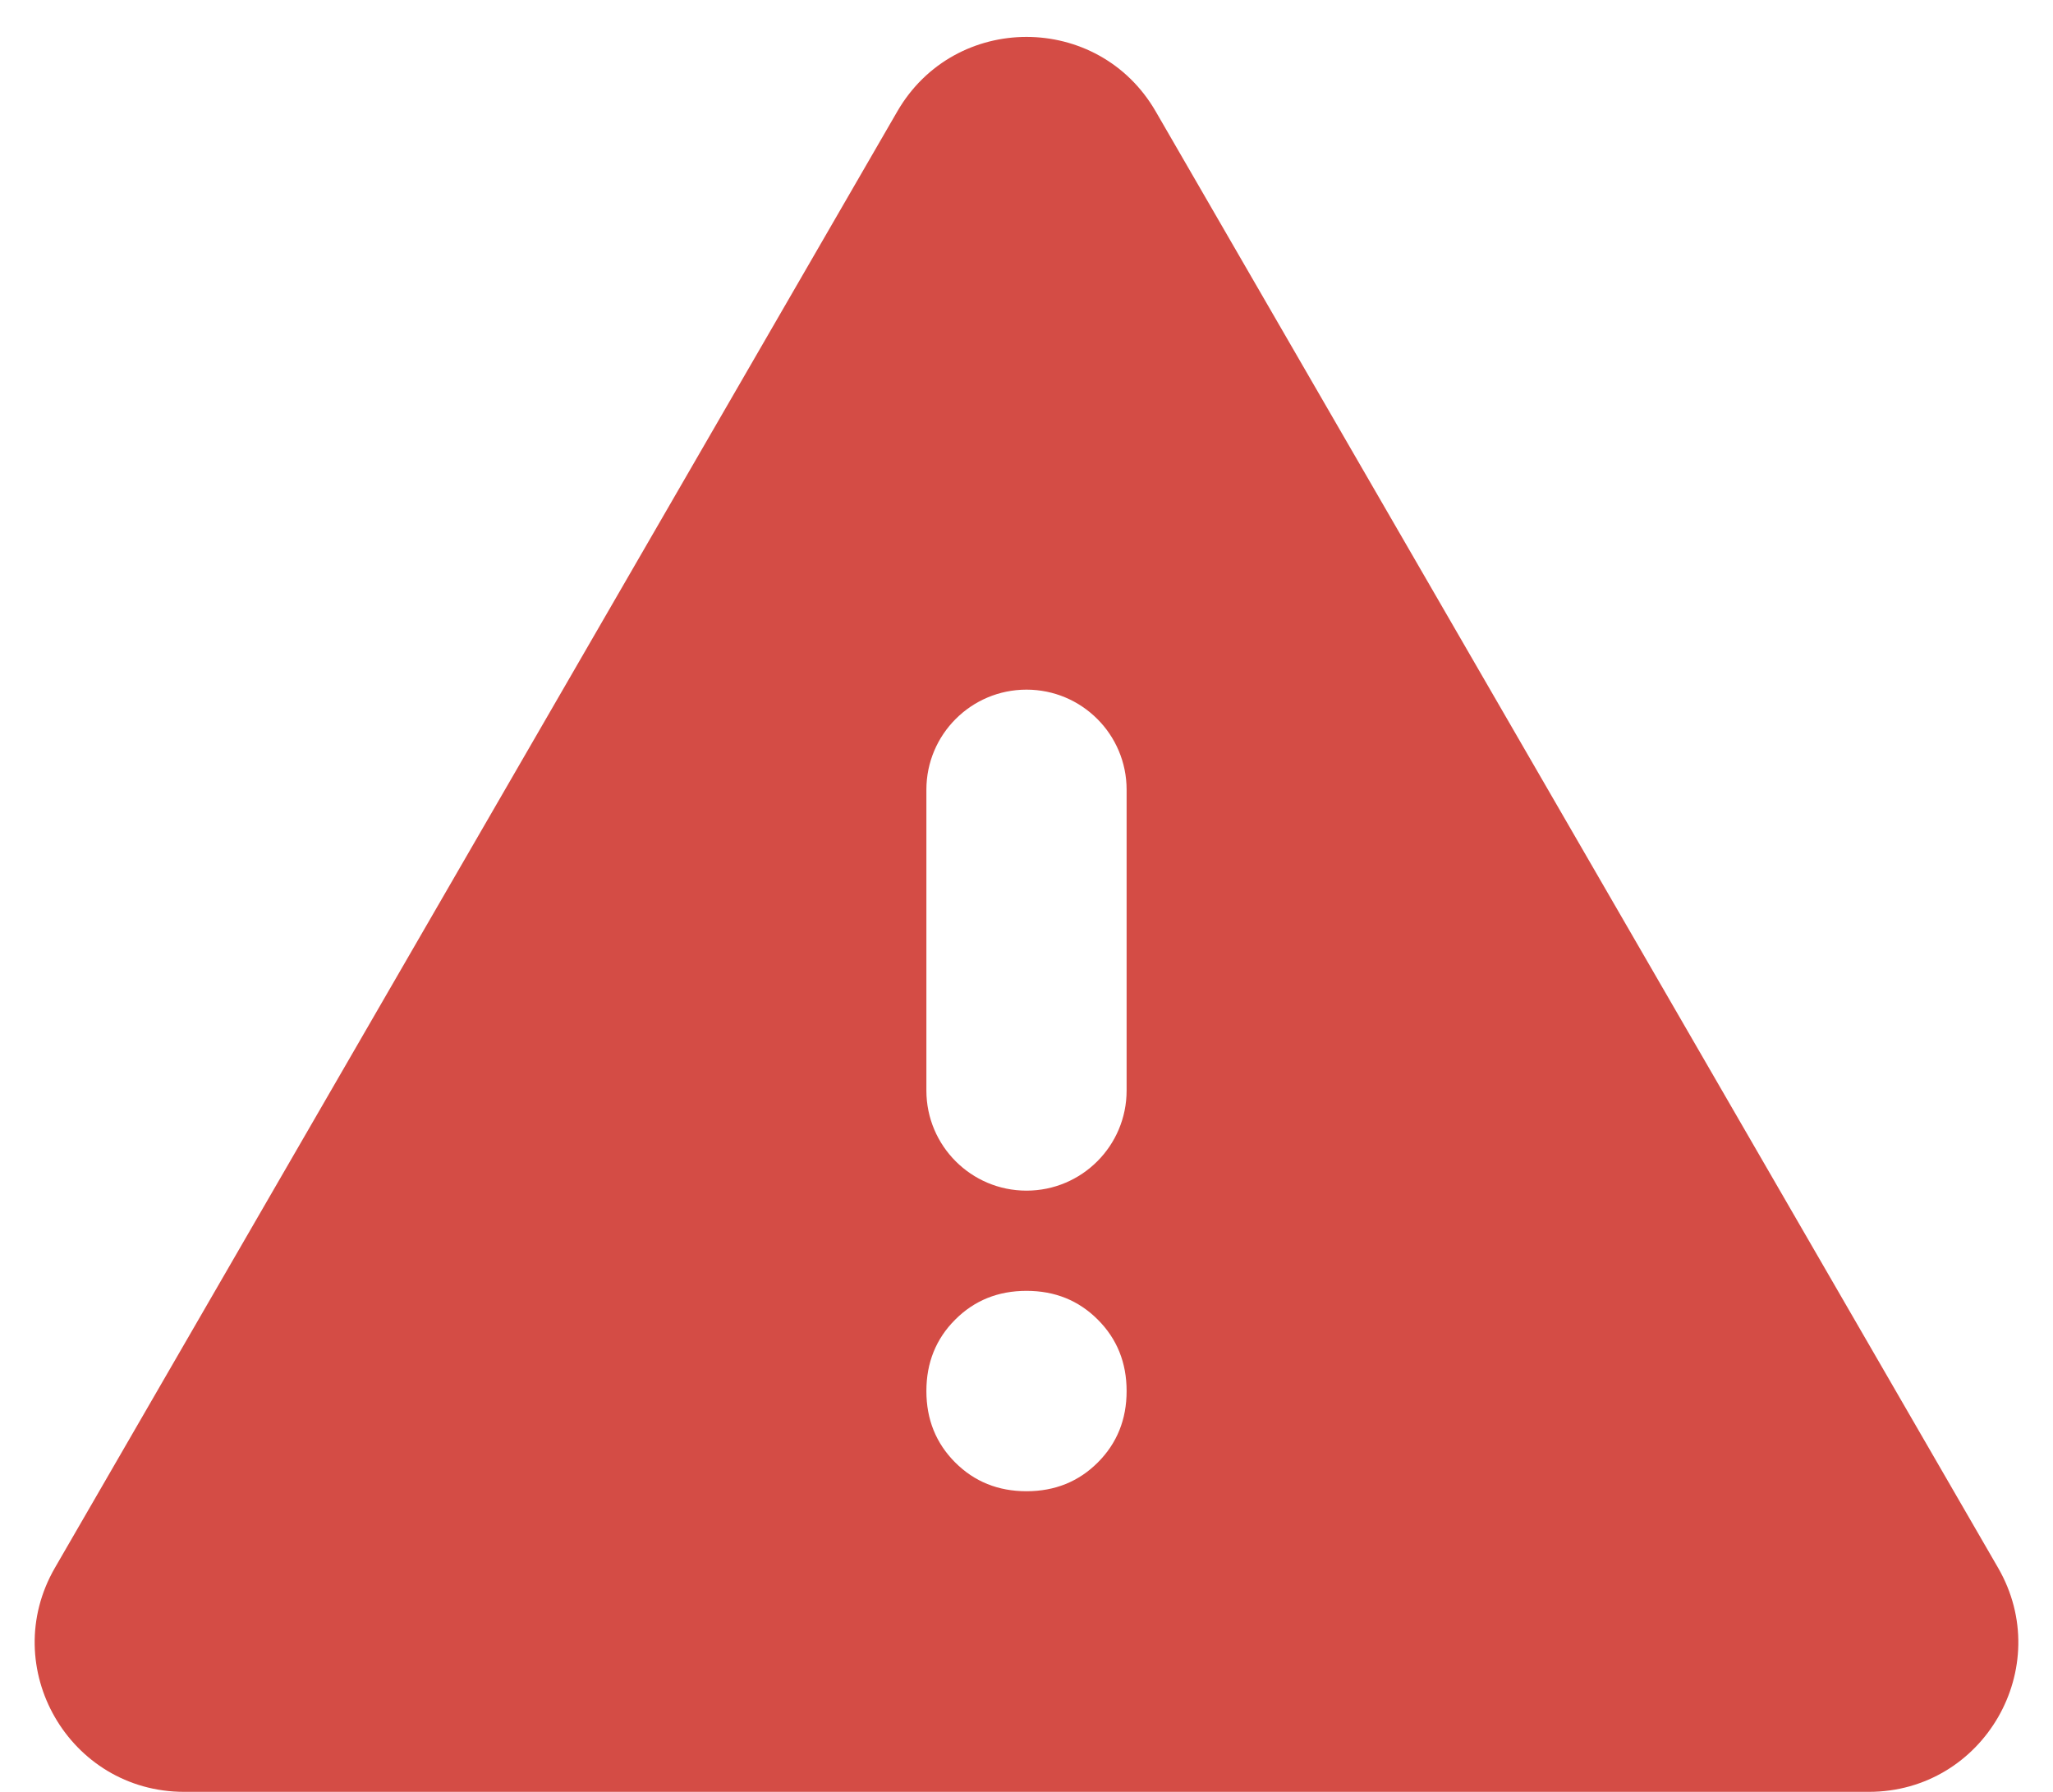
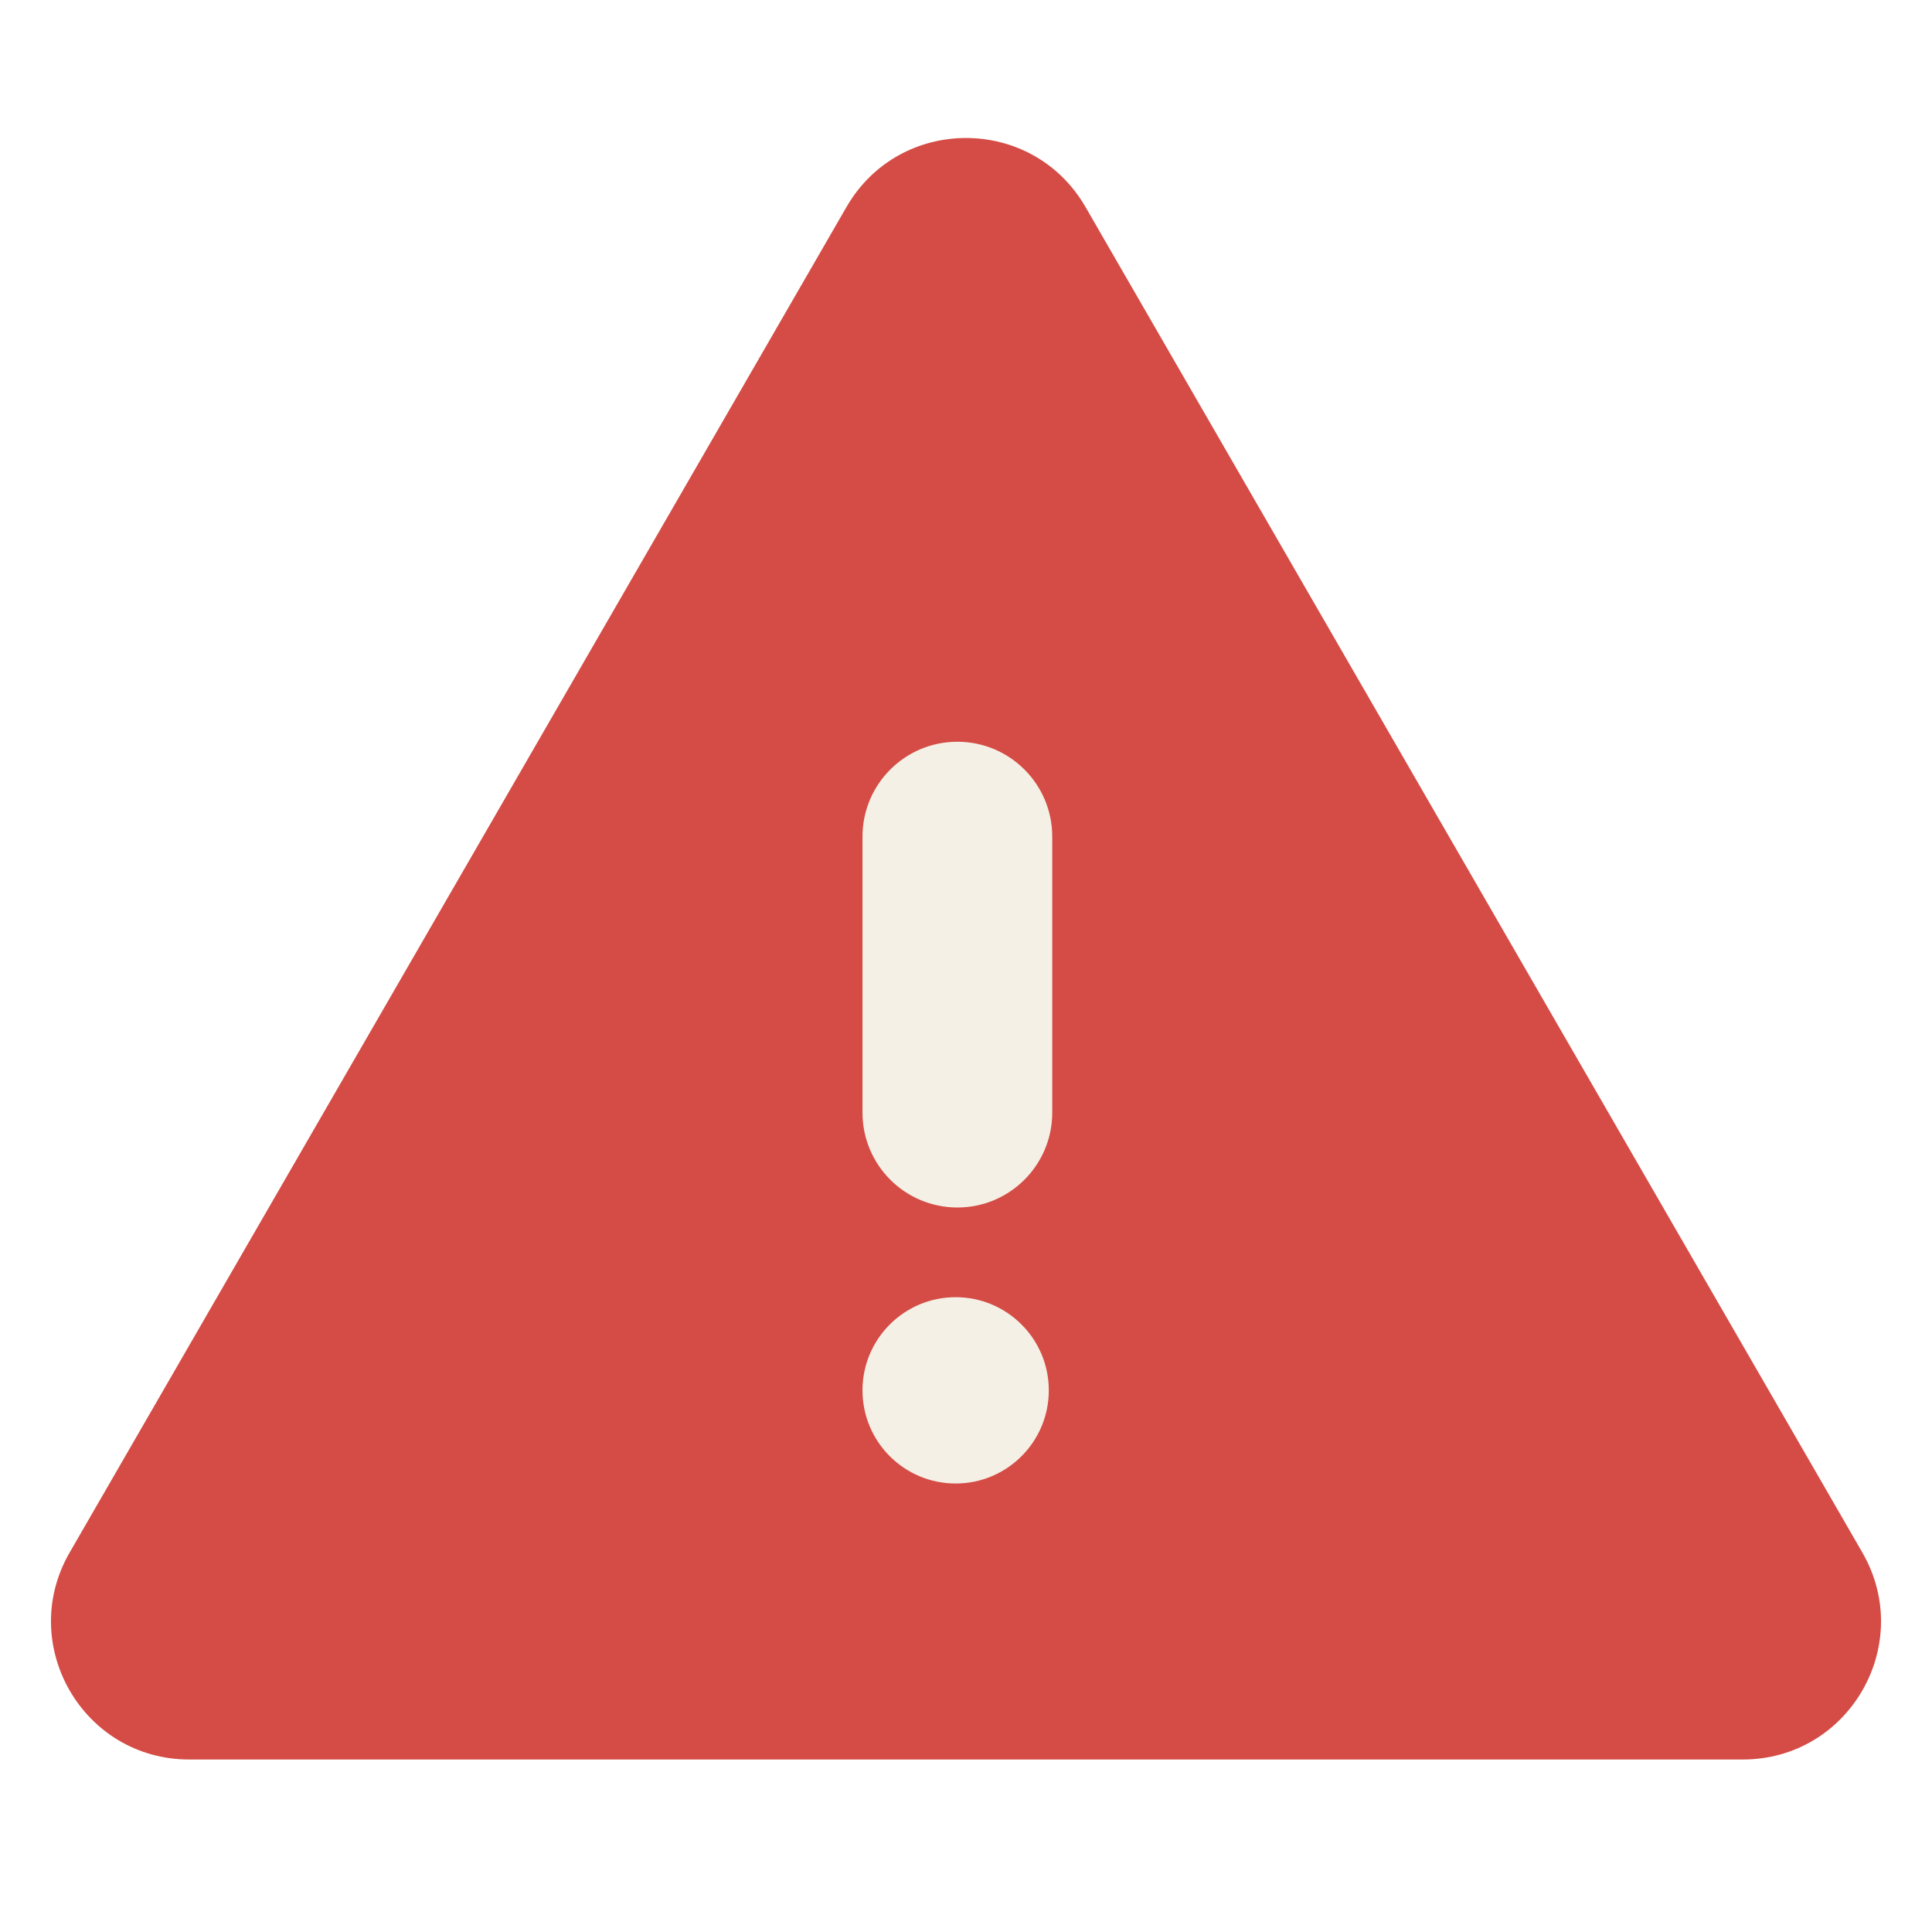
- <svg xmlns="http://www.w3.org/2000/svg" width="100%" height="100%" viewBox="0 0 55 48" fill="none">
-   <path d="M4.935 48C1.854 48 -0.07 44.664 1.472 41.997L24.038 2.986C25.578 0.323 29.422 0.323 30.962 2.986L53.528 41.997C55.07 44.664 53.146 48 50.065 48H4.935ZM27.5 39.947C28.26 39.947 28.897 39.69 29.411 39.176C29.925 38.661 30.182 38.024 30.182 37.263C30.182 36.503 29.925 35.865 29.411 35.351C28.897 34.836 28.26 34.579 27.5 34.579C26.74 34.579 26.103 34.836 25.589 35.351C25.075 35.865 24.818 36.503 24.818 37.263C24.818 38.024 25.075 38.661 25.589 39.176C26.103 39.69 26.74 39.947 27.5 39.947ZM24.818 29.213C24.818 30.694 26.019 31.895 27.5 31.895C28.981 31.895 30.182 30.694 30.182 29.213V21.155C30.182 19.674 28.981 18.474 27.5 18.474C26.019 18.474 24.818 19.674 24.818 21.155V29.213Z" fill="#D44C45" />
+ <svg xmlns="http://www.w3.org/2000/svg" width="56" height="56" viewBox="0 0 56 56" fill="none">
+   <mask id="mask0_1966_107" style="mask-type:alpha" maskUnits="userSpaceOnUse" x="0" y="0" width="56" height="56">
+     <rect width="56" height="56" fill="#D9D9D9" />
+   </mask>
+   <g mask="url(#mask0_1966_107)">
+     <path d="M24.536 6C26.076 3.333 29.924 3.333 31.464 6L53.981 45C55.52 47.667 53.596 51 50.517 51H5.483C2.404 51 0.48 47.667 2.019 45L24.536 6Z" fill="#D44C45" />
+     <rect x="25" y="21.5" width="5.5" height="13.5" rx="2.75" fill="#F4F0E5" />
+     <circle cx="27.7" cy="40.3" r="2.7" fill="#F4F0E5" />
+   </g>
</svg>
